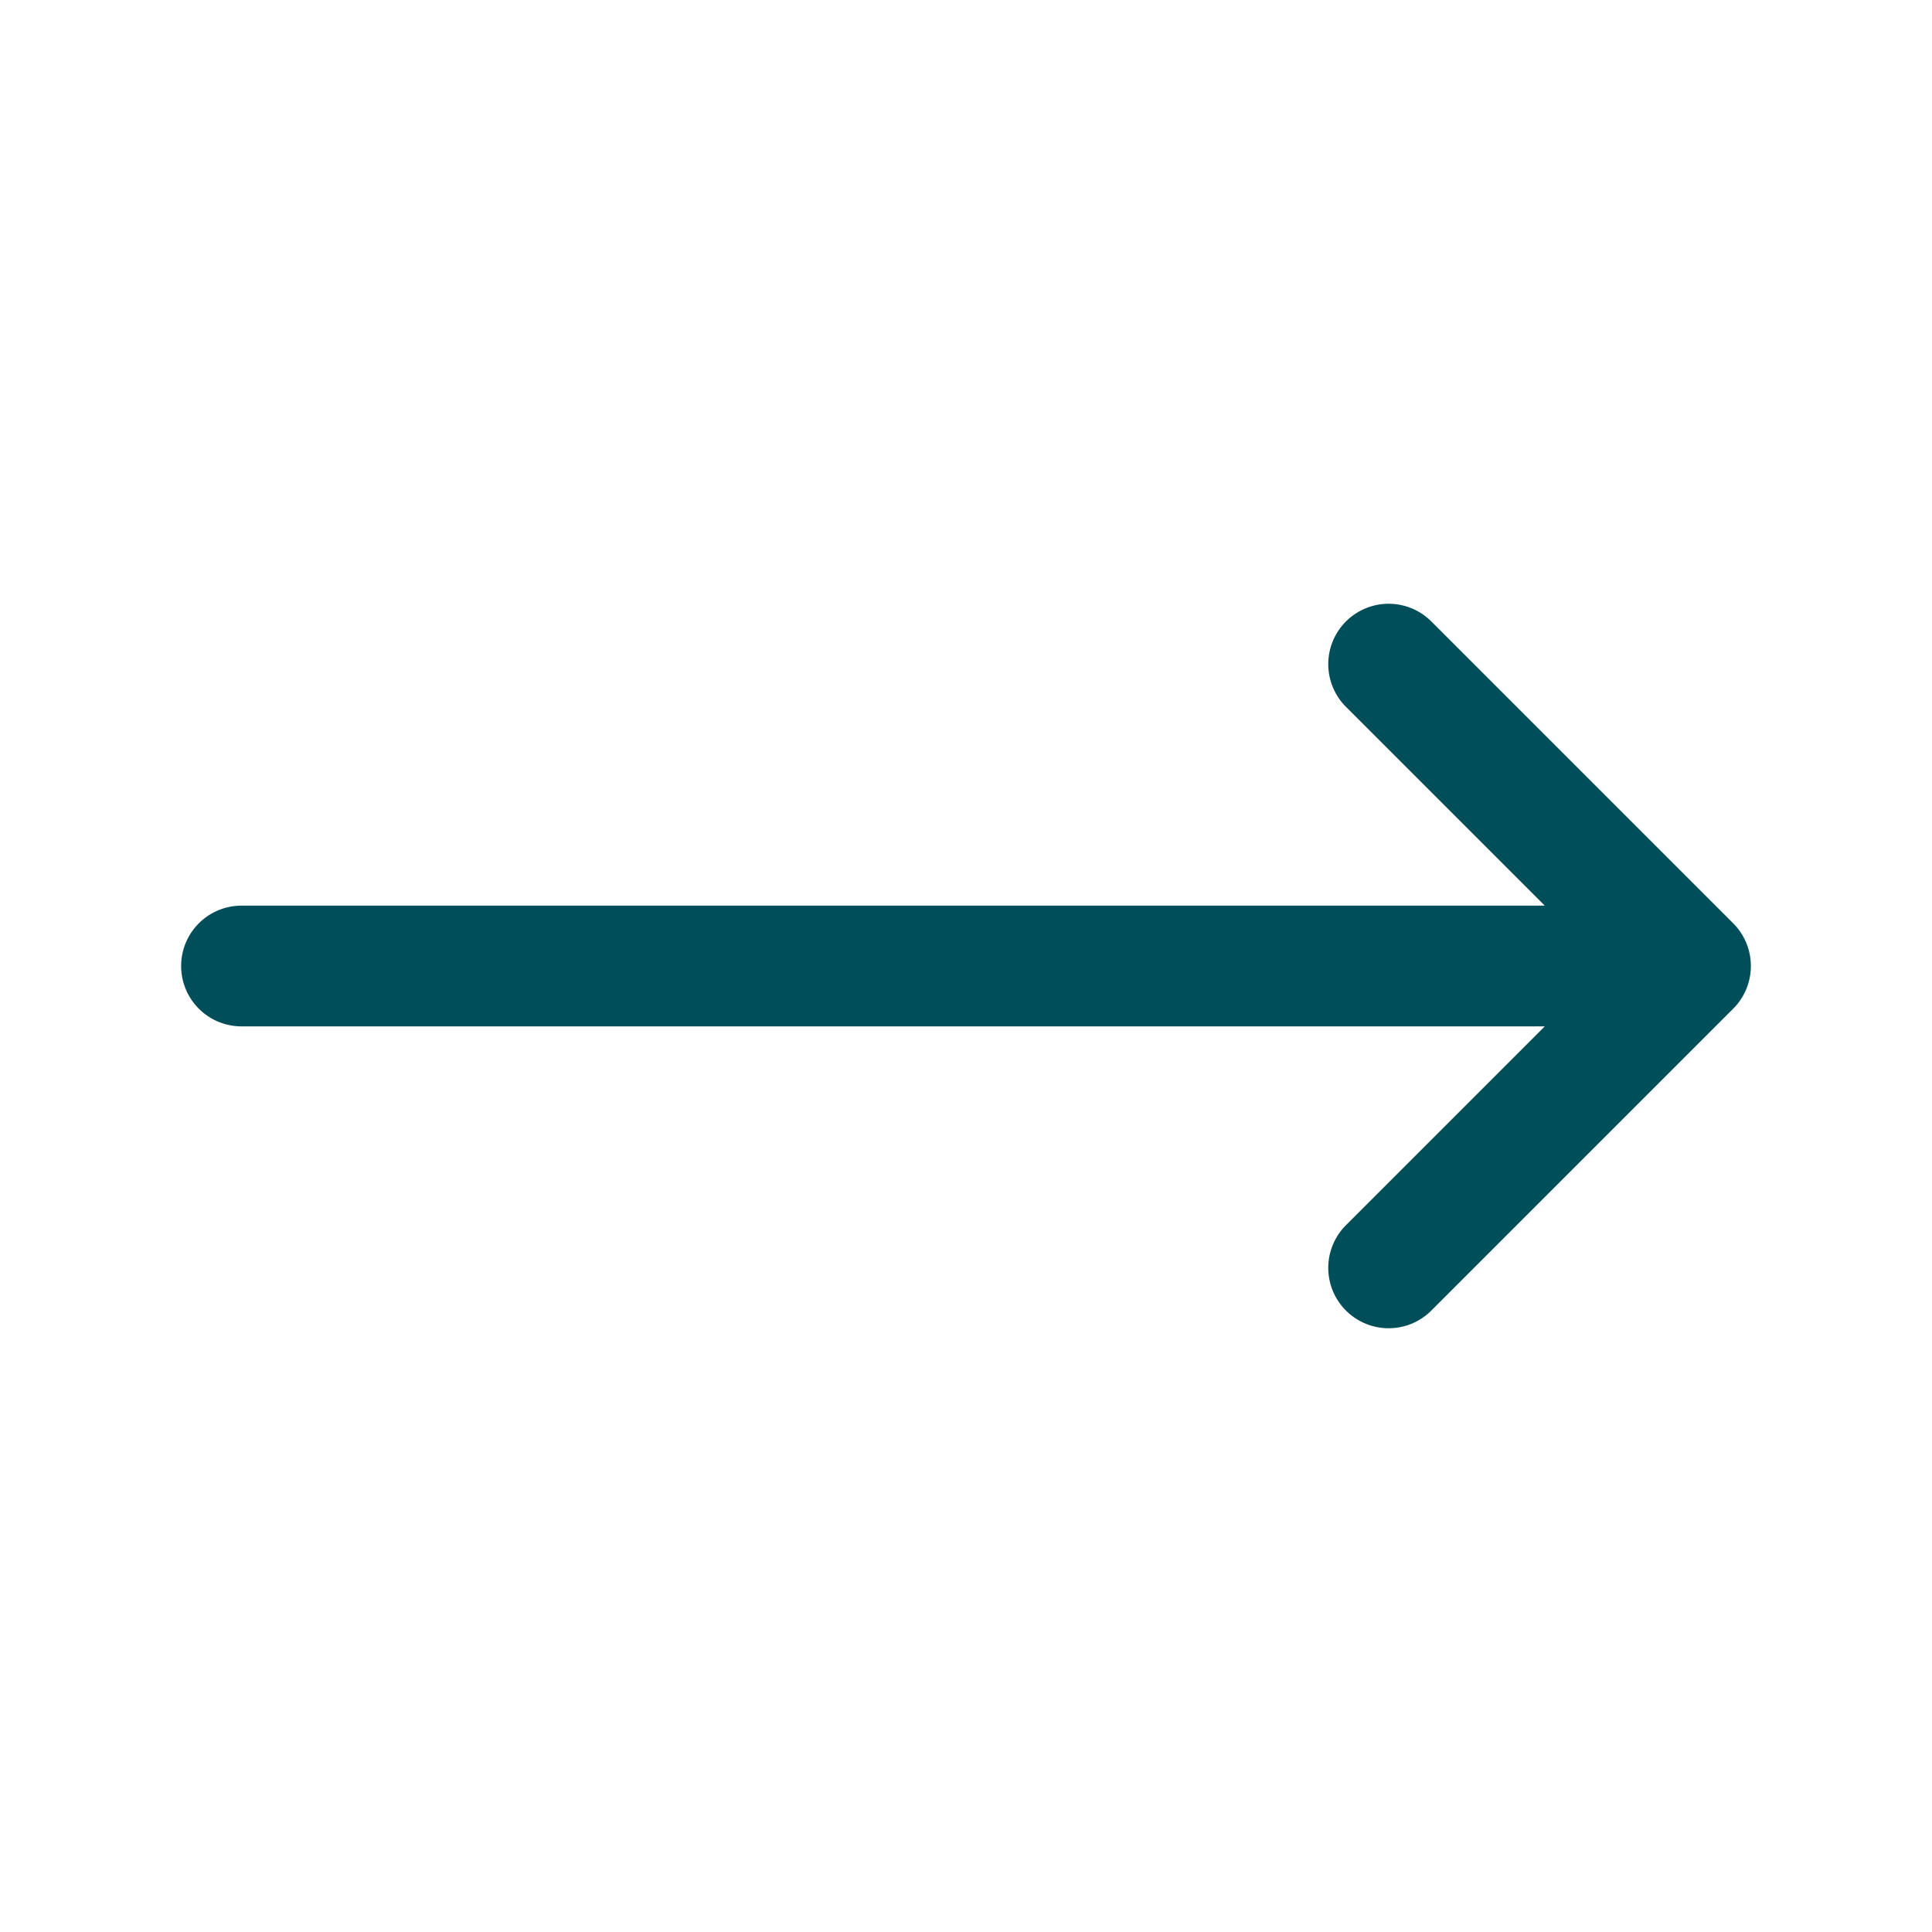
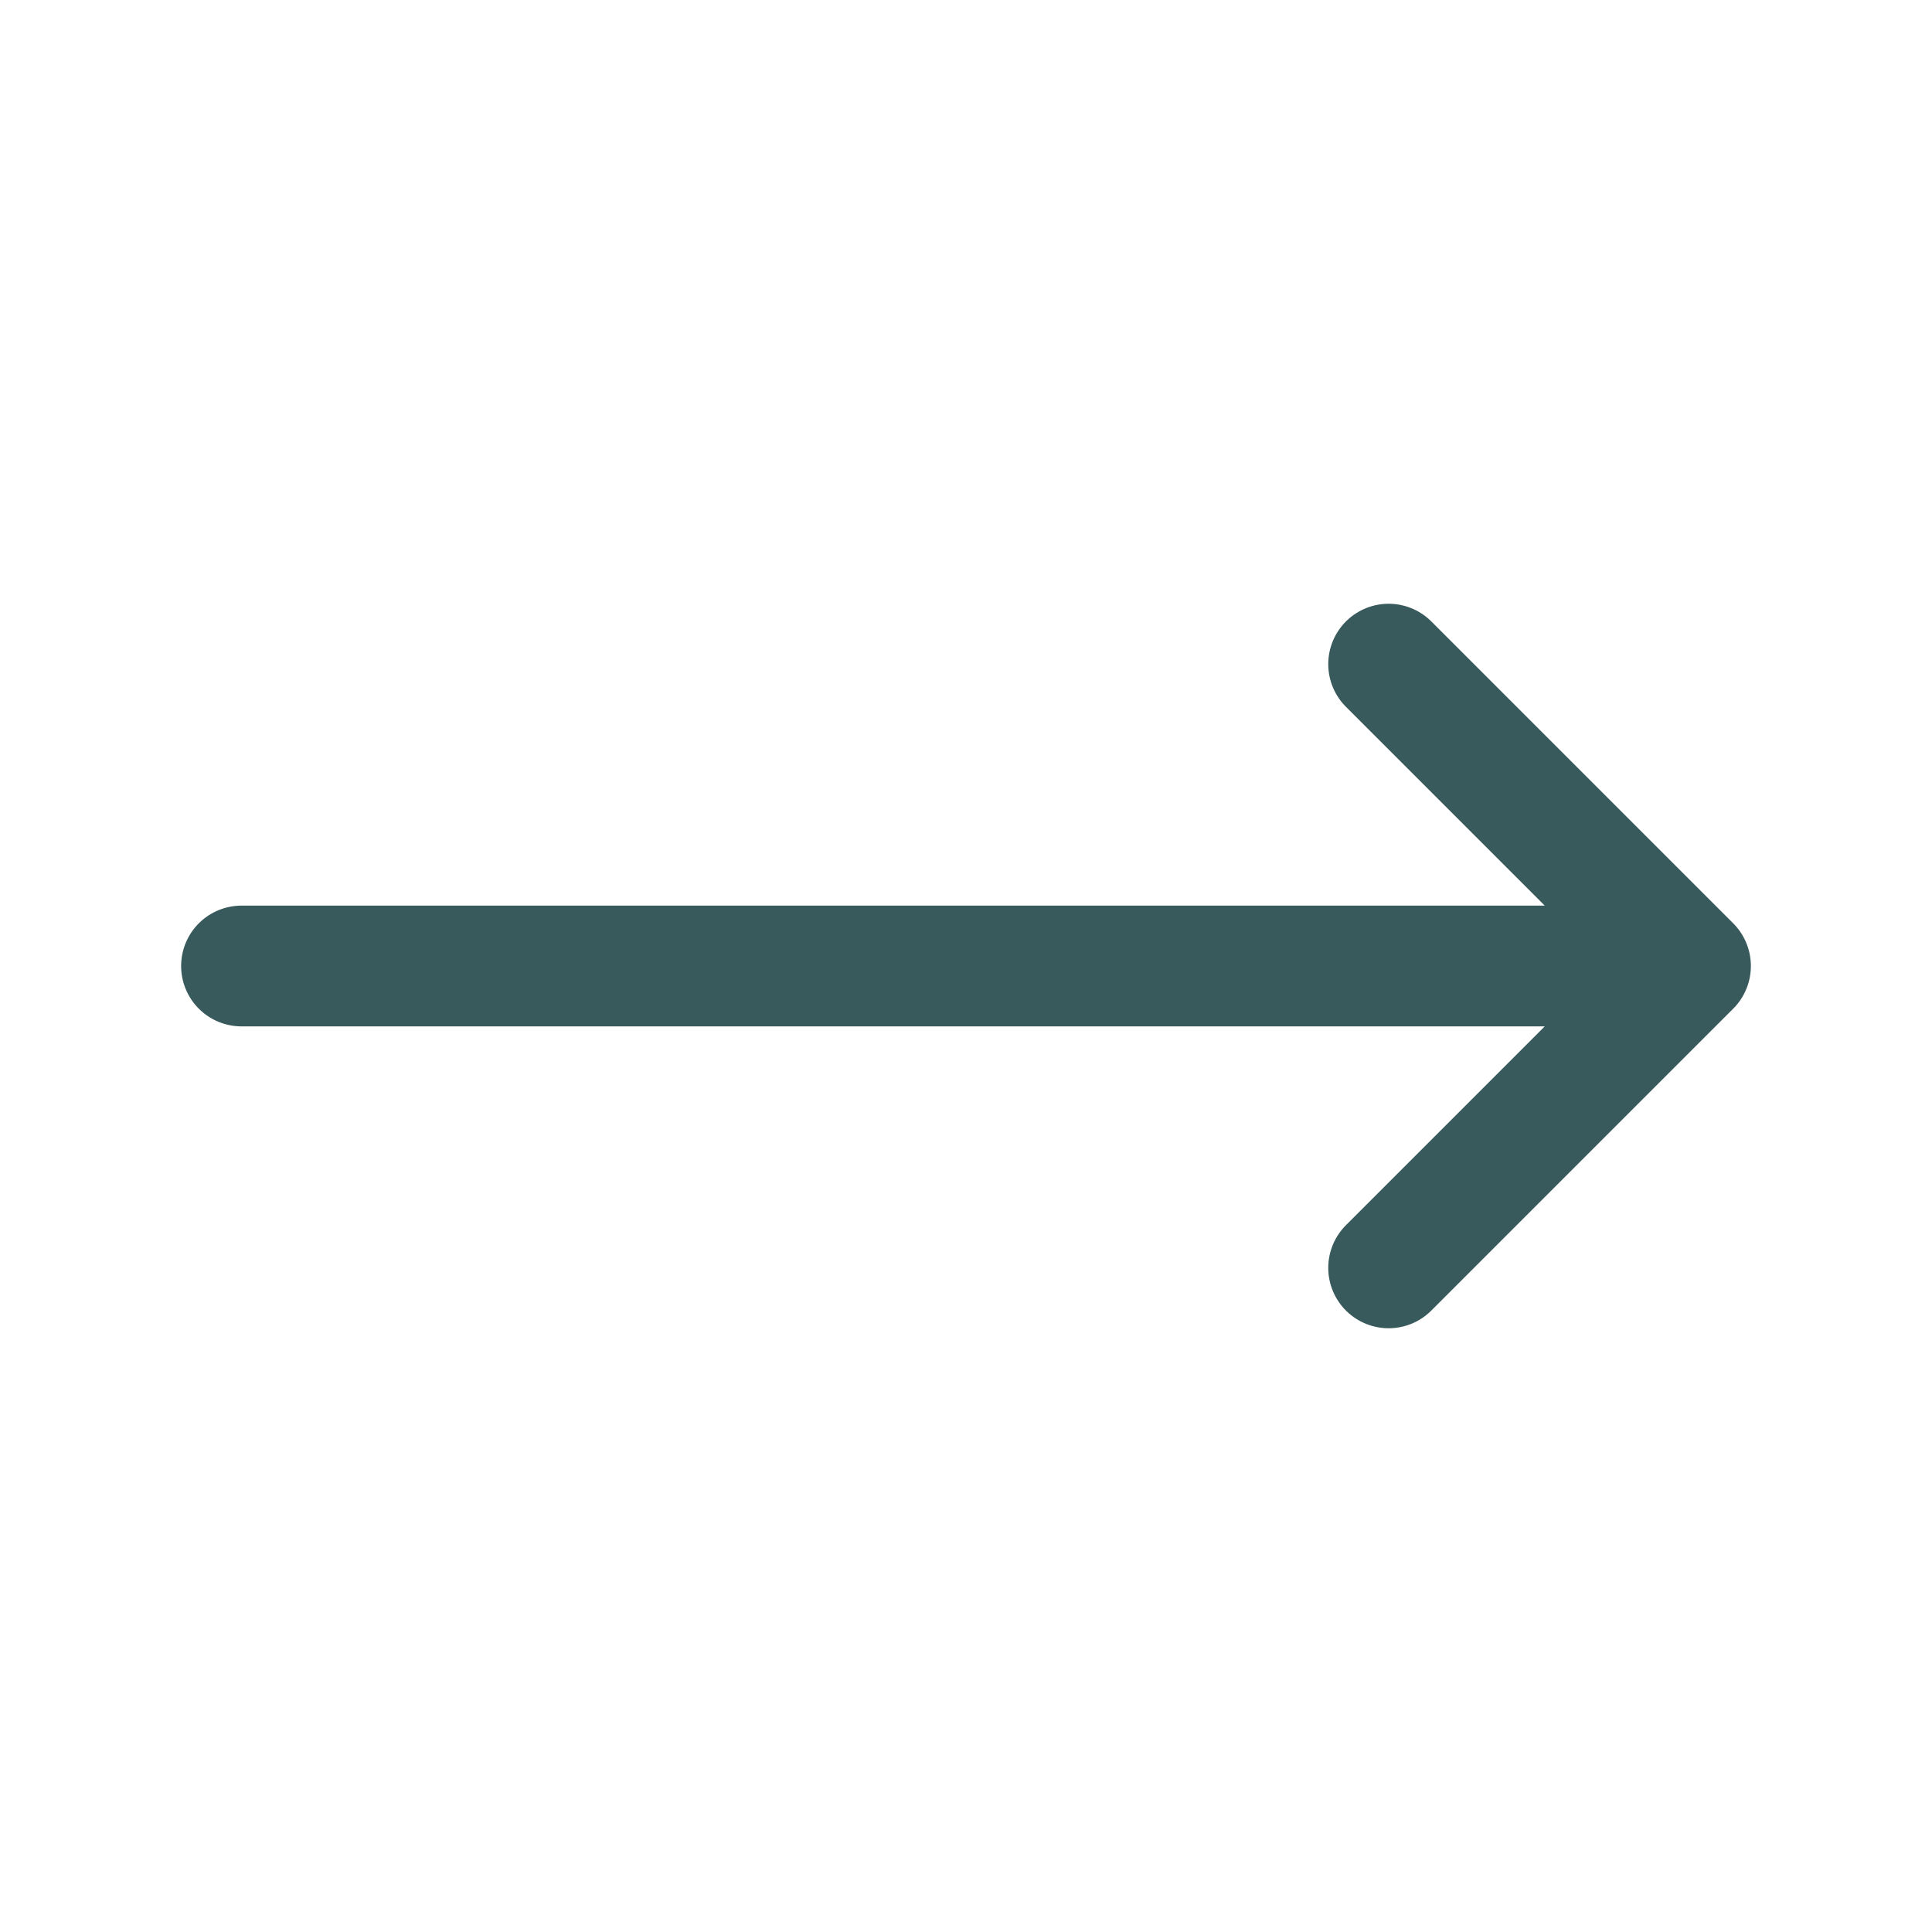
- <svg xmlns="http://www.w3.org/2000/svg" fill="none" viewBox="0 0 24 24" stroke-width="1.5" stroke="#004e59" class="w-6 h-6">
+ <svg xmlns="http://www.w3.org/2000/svg" fill="none" viewBox="0 0 24 24" stroke-width="1.5" stroke="#395a5c" class="w-6 h-6">
  <path stroke-linecap="round" stroke-linejoin="round" d="M17.25 8.25L21 12m0 0l-3.75 3.75M21 12H3" />
</svg>
